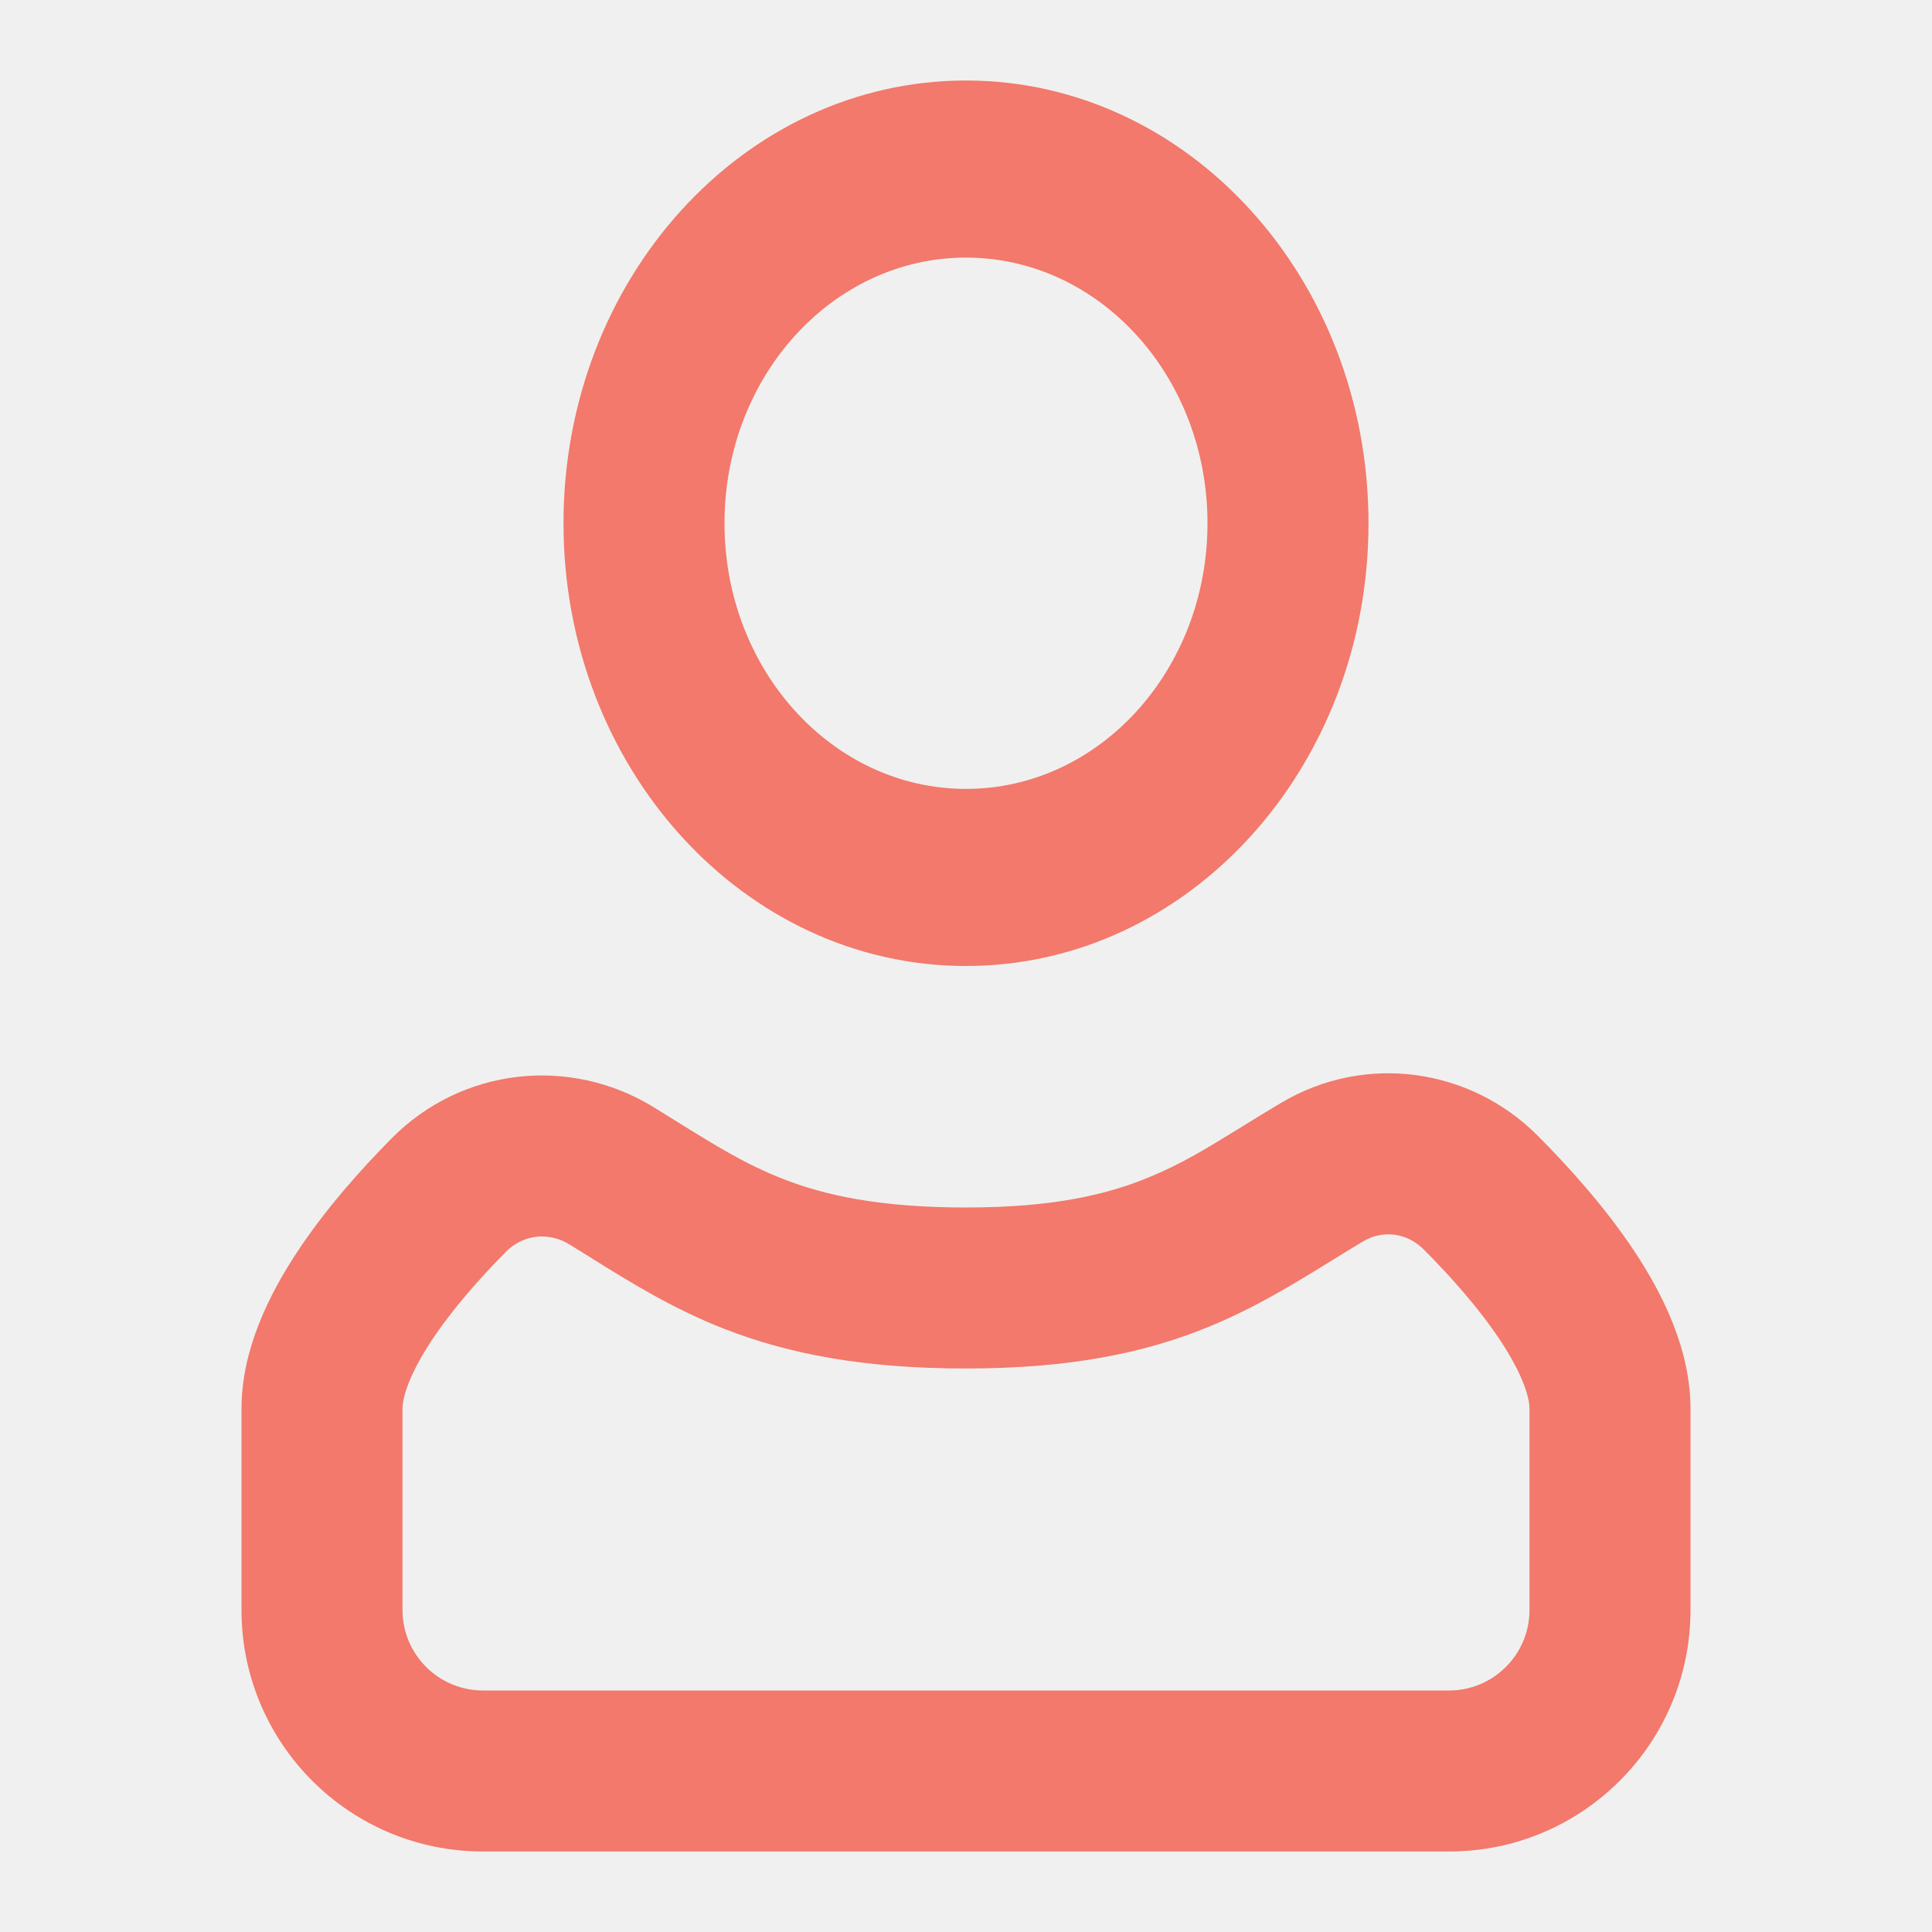
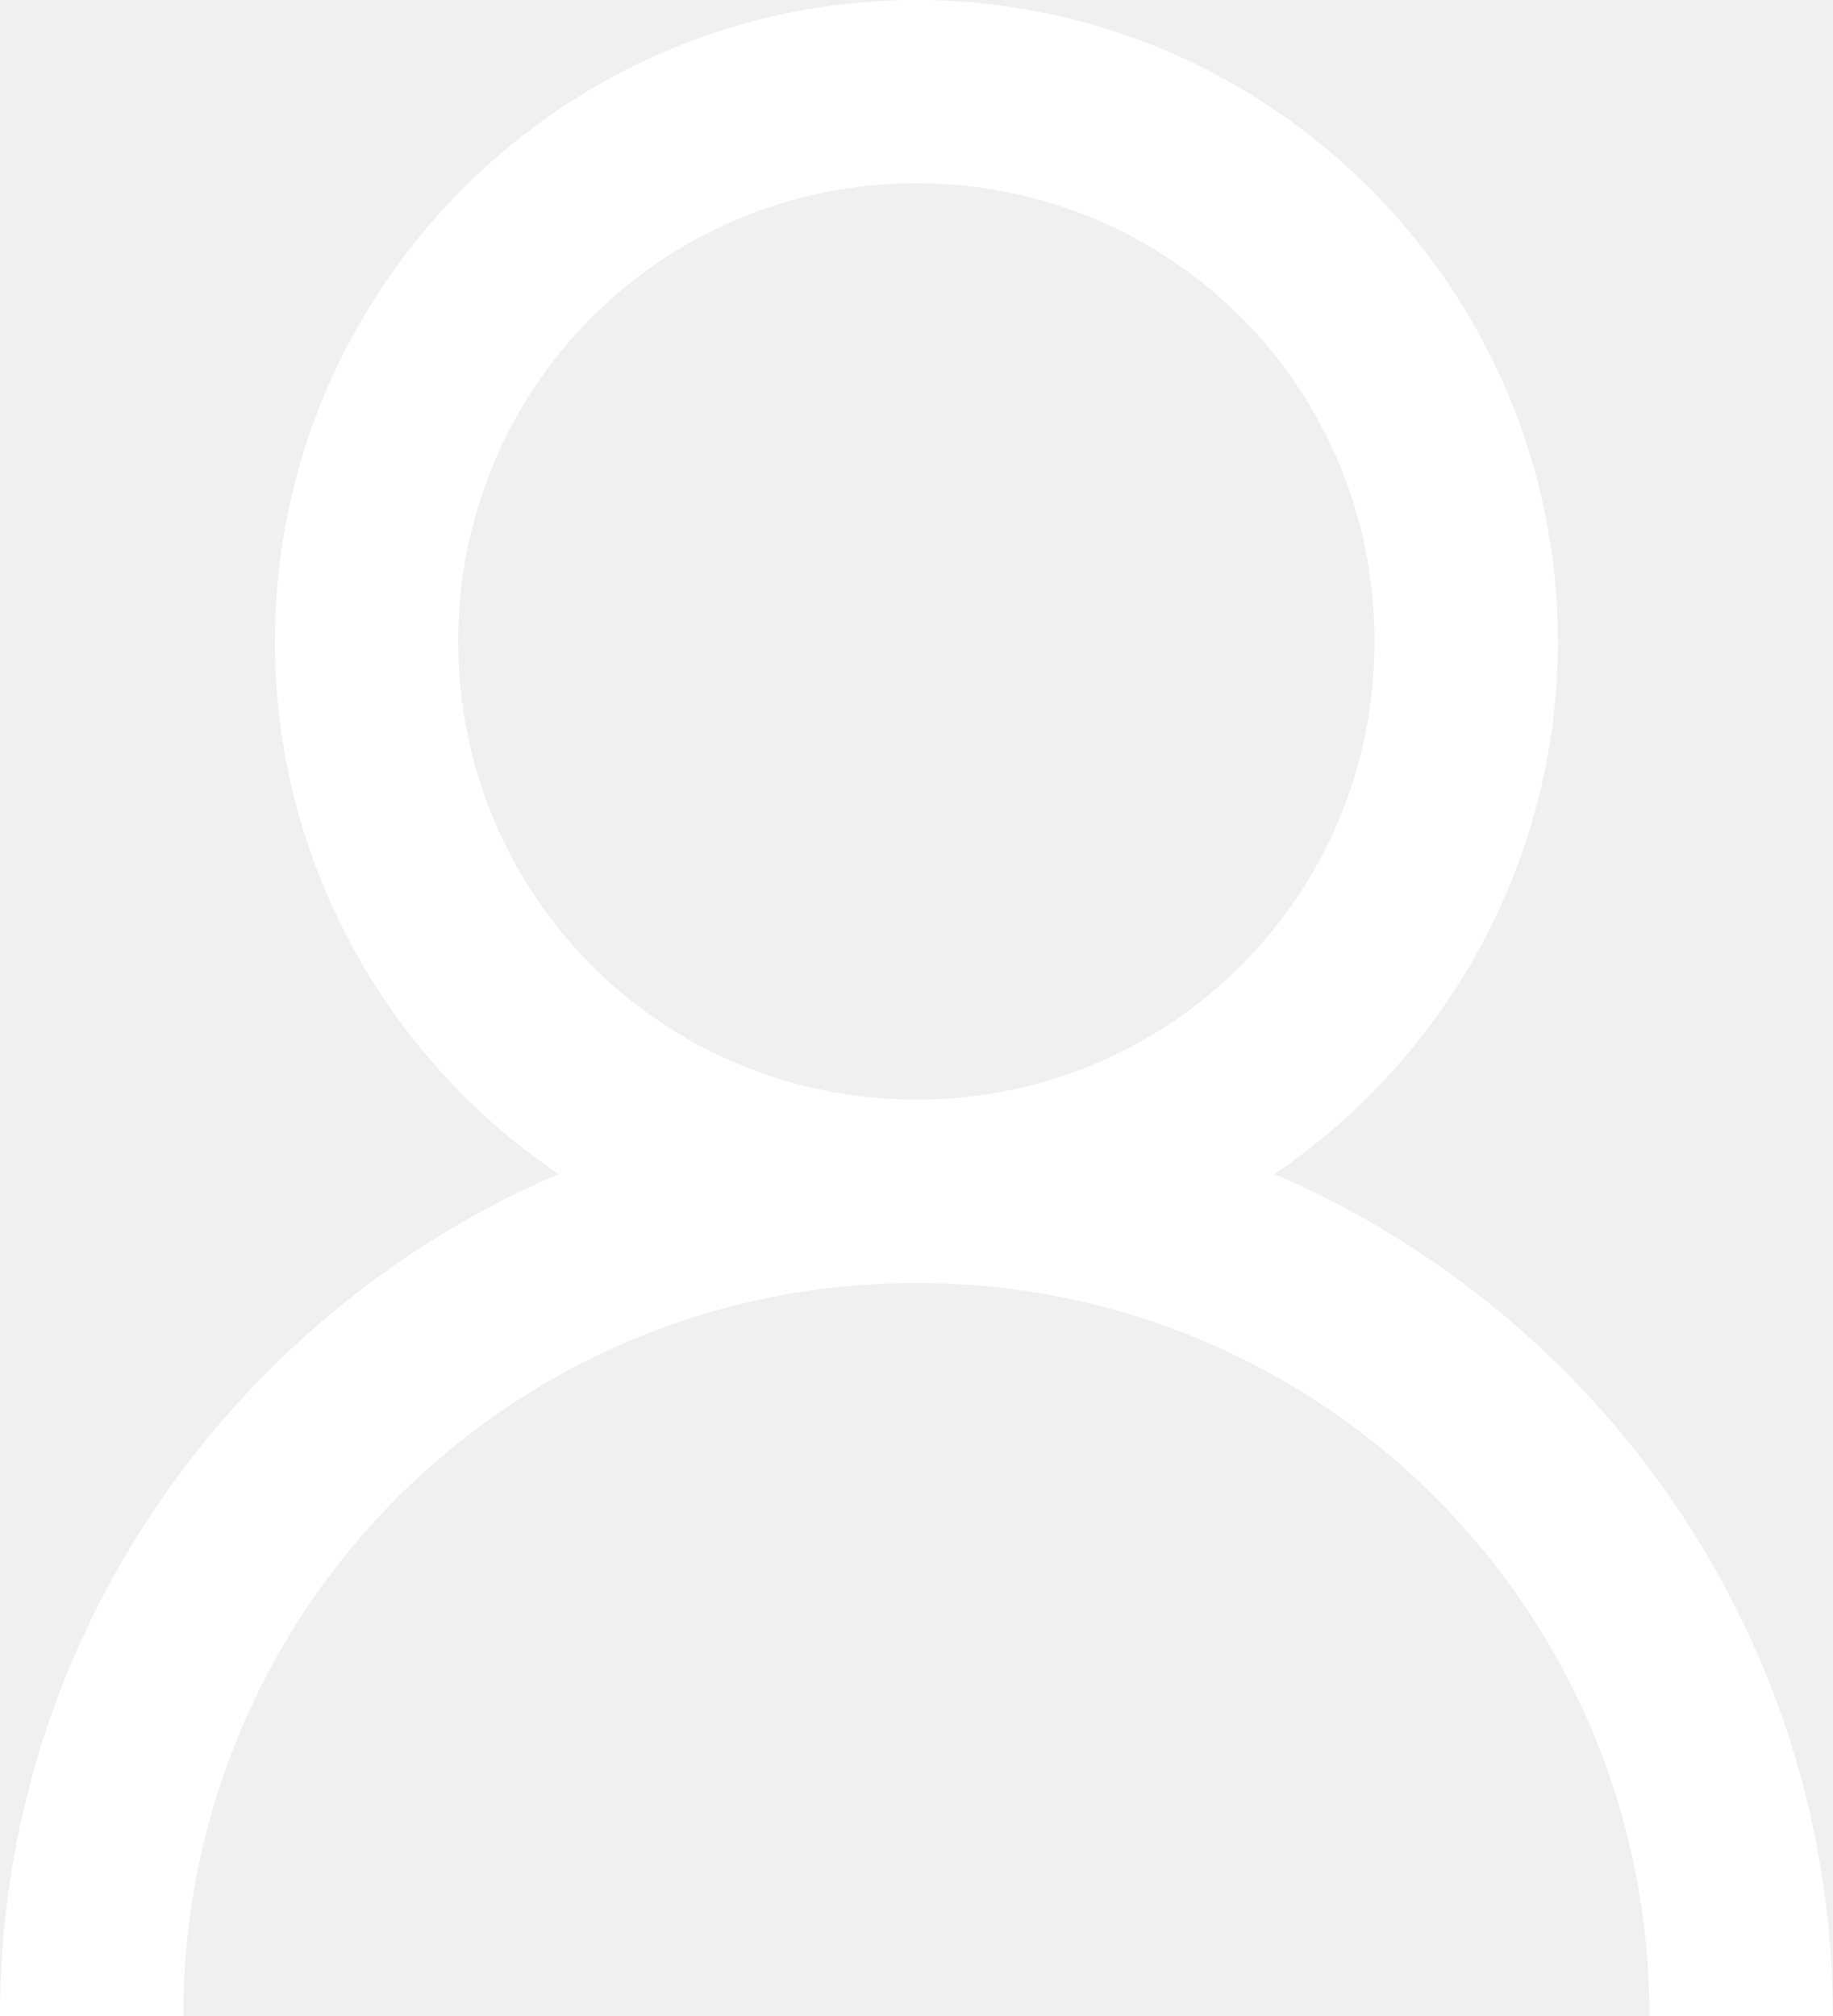
- <svg xmlns="http://www.w3.org/2000/svg" width="24" height="24" viewBox="0 0 24 24" fill="none">
-   <path fill-rule="evenodd" clip-rule="evenodd" d="M12 12C14.761 12 17 9.538 17 6.5C17 3.462 14.761 1 12 1C9.239 1 7 3.462 7 6.5C7 9.538 9.239 12 12 12ZM12 9.8C10.343 9.8 9 8.323 9 6.5C9 4.677 10.343 3.2 12 3.2C13.657 3.2 15 4.677 15 6.5C15 8.323 13.657 9.8 12 9.8Z" fill="#F2796B" />
-   <path fill-rule="evenodd" clip-rule="evenodd" d="M19.103 14.109C18.26 13.263 16.957 13.081 15.916 13.699C15.726 13.812 15.558 13.915 15.404 14.011C14.994 14.264 14.675 14.46 14.265 14.628C13.75 14.84 13.084 15 12 15C10.927 15 10.249 14.849 9.726 14.645C9.264 14.464 8.898 14.237 8.417 13.938C8.323 13.88 8.224 13.818 8.12 13.754C7.076 13.113 5.735 13.262 4.864 14.142C4.484 14.526 4.04 15.022 3.685 15.563C3.346 16.078 3 16.764 3 17.5V20C3 21.657 4.343 23 6 23H18C19.657 23 21 21.657 21 20V17.5C21 16.754 20.645 16.059 20.3 15.539C19.937 14.993 19.485 14.492 19.103 14.109ZM16.937 15.419C17.176 15.277 17.478 15.312 17.686 15.521C18.021 15.857 18.372 16.252 18.633 16.645C18.911 17.064 19 17.352 19 17.5V20C19 20.552 18.552 21 18 21H6C5.448 21 5 20.552 5 20V17.5C5 17.355 5.085 17.073 5.356 16.661C5.61 16.275 5.954 15.884 6.286 15.549C6.494 15.338 6.811 15.297 7.074 15.459C7.157 15.509 7.241 15.562 7.327 15.616C7.809 15.917 8.349 16.254 8.998 16.508C9.793 16.818 10.724 17 12 17C13.3 17 14.231 16.805 15.025 16.478C15.601 16.242 16.108 15.928 16.556 15.651C16.688 15.569 16.815 15.491 16.937 15.419Z" fill="#F2796B" />
+ <svg xmlns="http://www.w3.org/2000/svg" width="20" height="22" viewBox="0 0 20 22" fill="none">
+   <path d="M10 0C6.145 0 3 3.145 3 7C3 9.41 4.23 11.551 6.094 12.812C2.527 14.344 0 17.883 0 22H2C2 17.57 5.57 14 10 14C14.43 14 18 17.57 18 22H20C20 17.883 17.473 14.344 13.906 12.812C15.77 11.551 17 9.41 17 7C17 3.145 13.855 0 10 0ZM10 2C12.773 2 15 4.227 15 7C15 9.773 12.773 12 10 12C7.227 12 5 9.773 5 7C5 4.227 7.227 2 10 2Z" fill="white" />
</svg>
